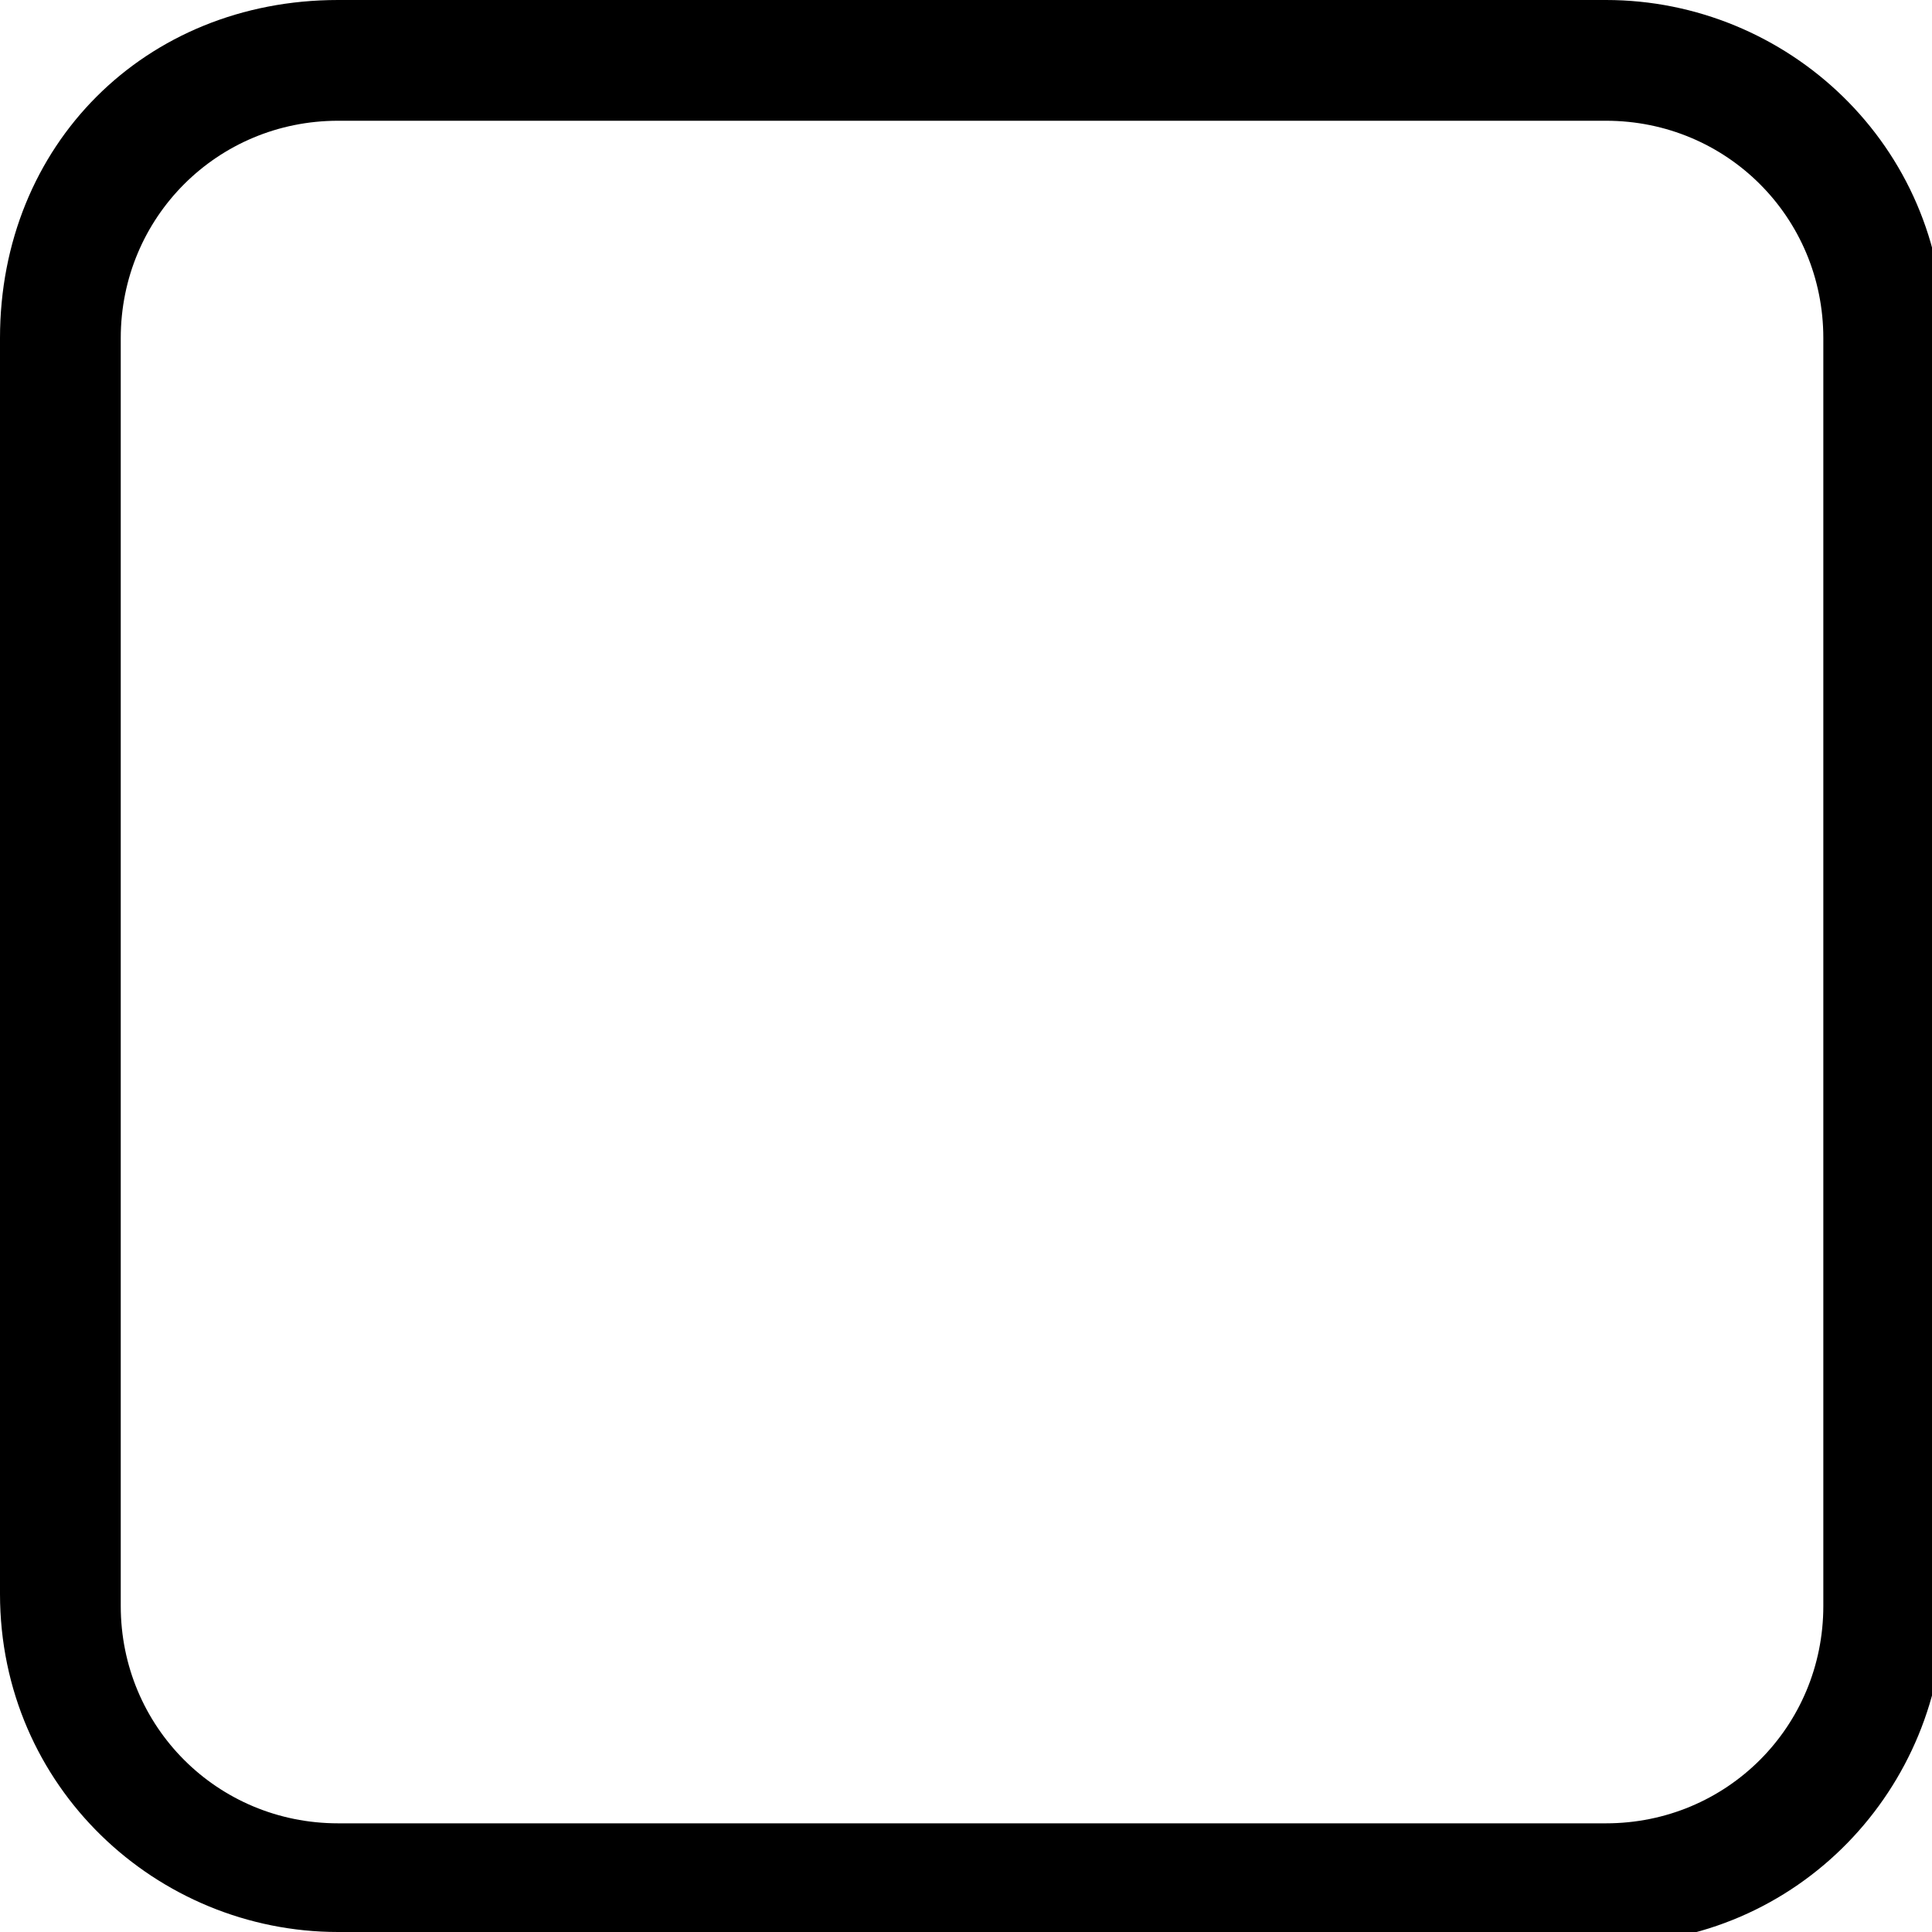
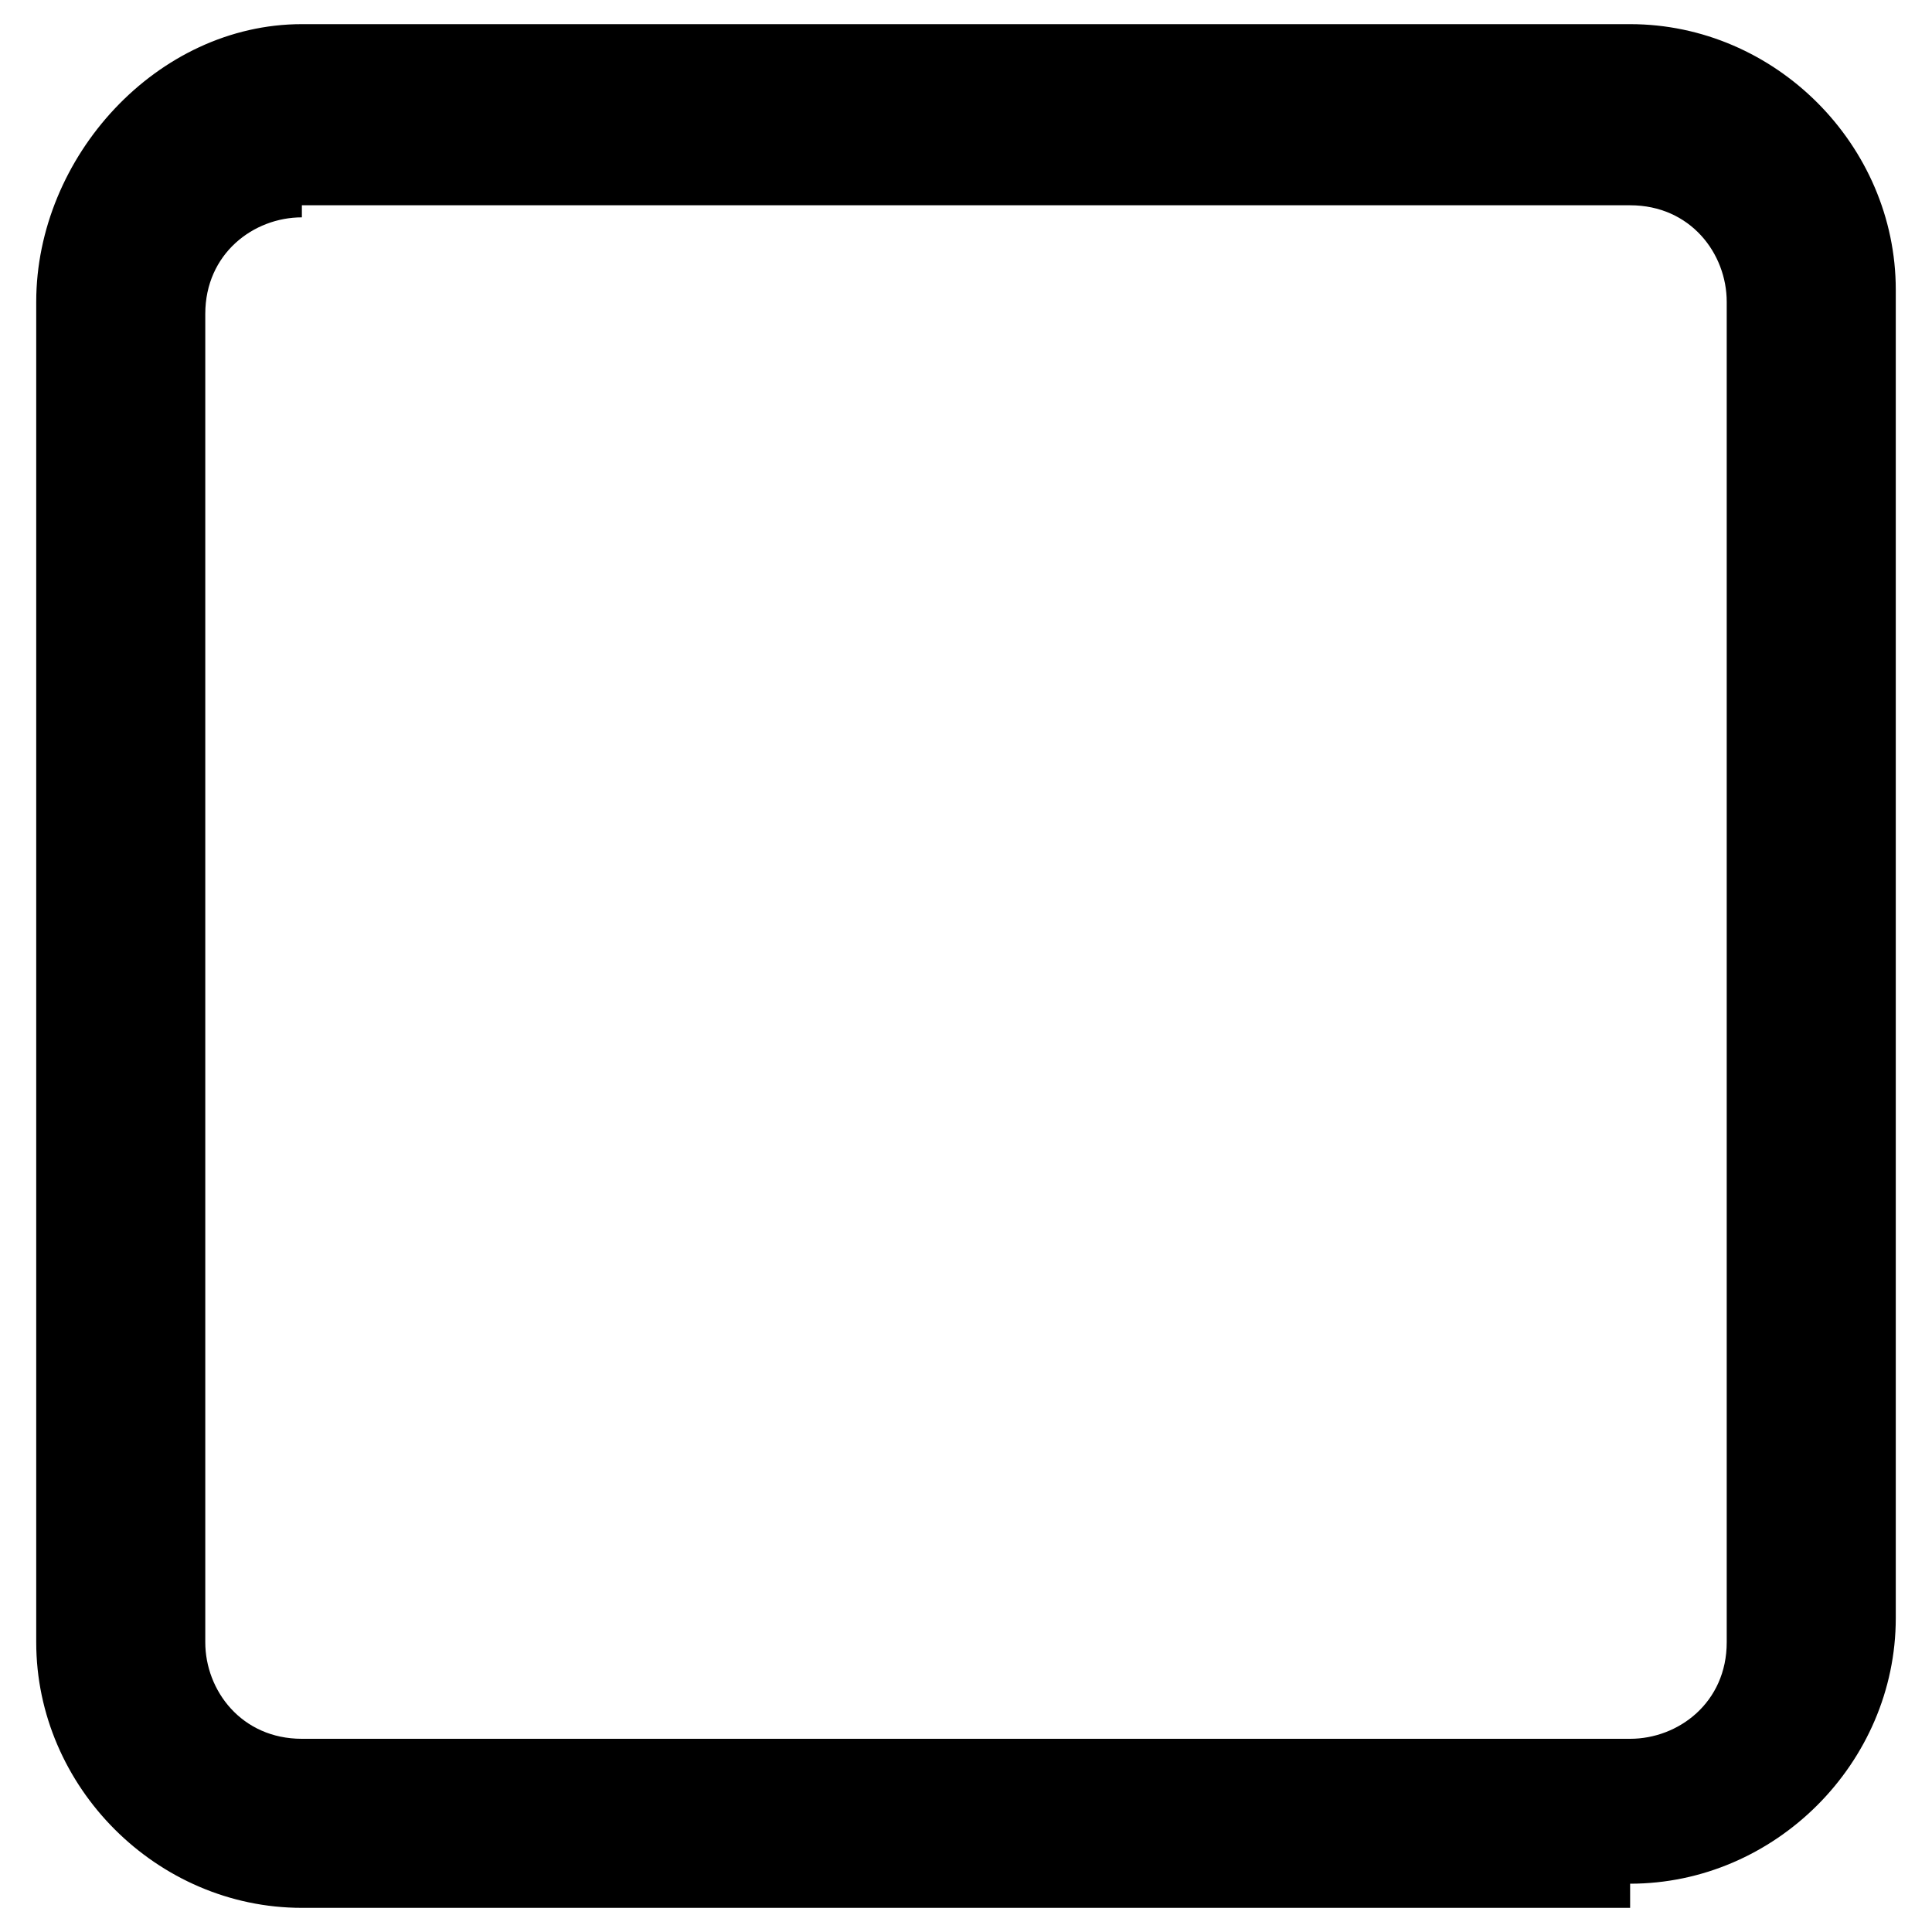
- <svg xmlns="http://www.w3.org/2000/svg" viewBox="0 0 16 16">
-   <path d="M13.2,16H2.8c-1.5,0-2.8-1.2-2.8-2.8V2.8C0,1.2,1.2,0,2.8,0h10.5c1.5,0,2.8,1.2,2.8,2.8v10.5c0,1.5-1.2,2.8-2.8,2.8ZM2.8,1c-1,0-1.8.8-1.8,1.8v10.5c0,1,.8,1.8,1.8,1.8h10.5c1,0,1.8-.8,1.8-1.8V2.8c0-1-.8-1.8-1.8-1.8H2.8Z" />
+ <svg xmlns="http://www.w3.org/2000/svg" id="Layer_1" version="1.1" viewBox="0 0 16 16">
+   <path d="M13.5,15.8H2.5c-1.2,0-2.2-1-2.2-2.2V2.5C.3,1.3,1.3.2,2.5.2h11c1.2,0,2.2,1,2.2,2.2v11c0,1.2-1,2.2-2.2,2.2ZM2.5,1.8c-.4,0-.8.3-.8.8v11c0,.4.3.8.8.8h11c.4,0,.8-.3.8-.8V2.5c0-.4-.3-.8-.8-.8H2.5Z" />
</svg>
